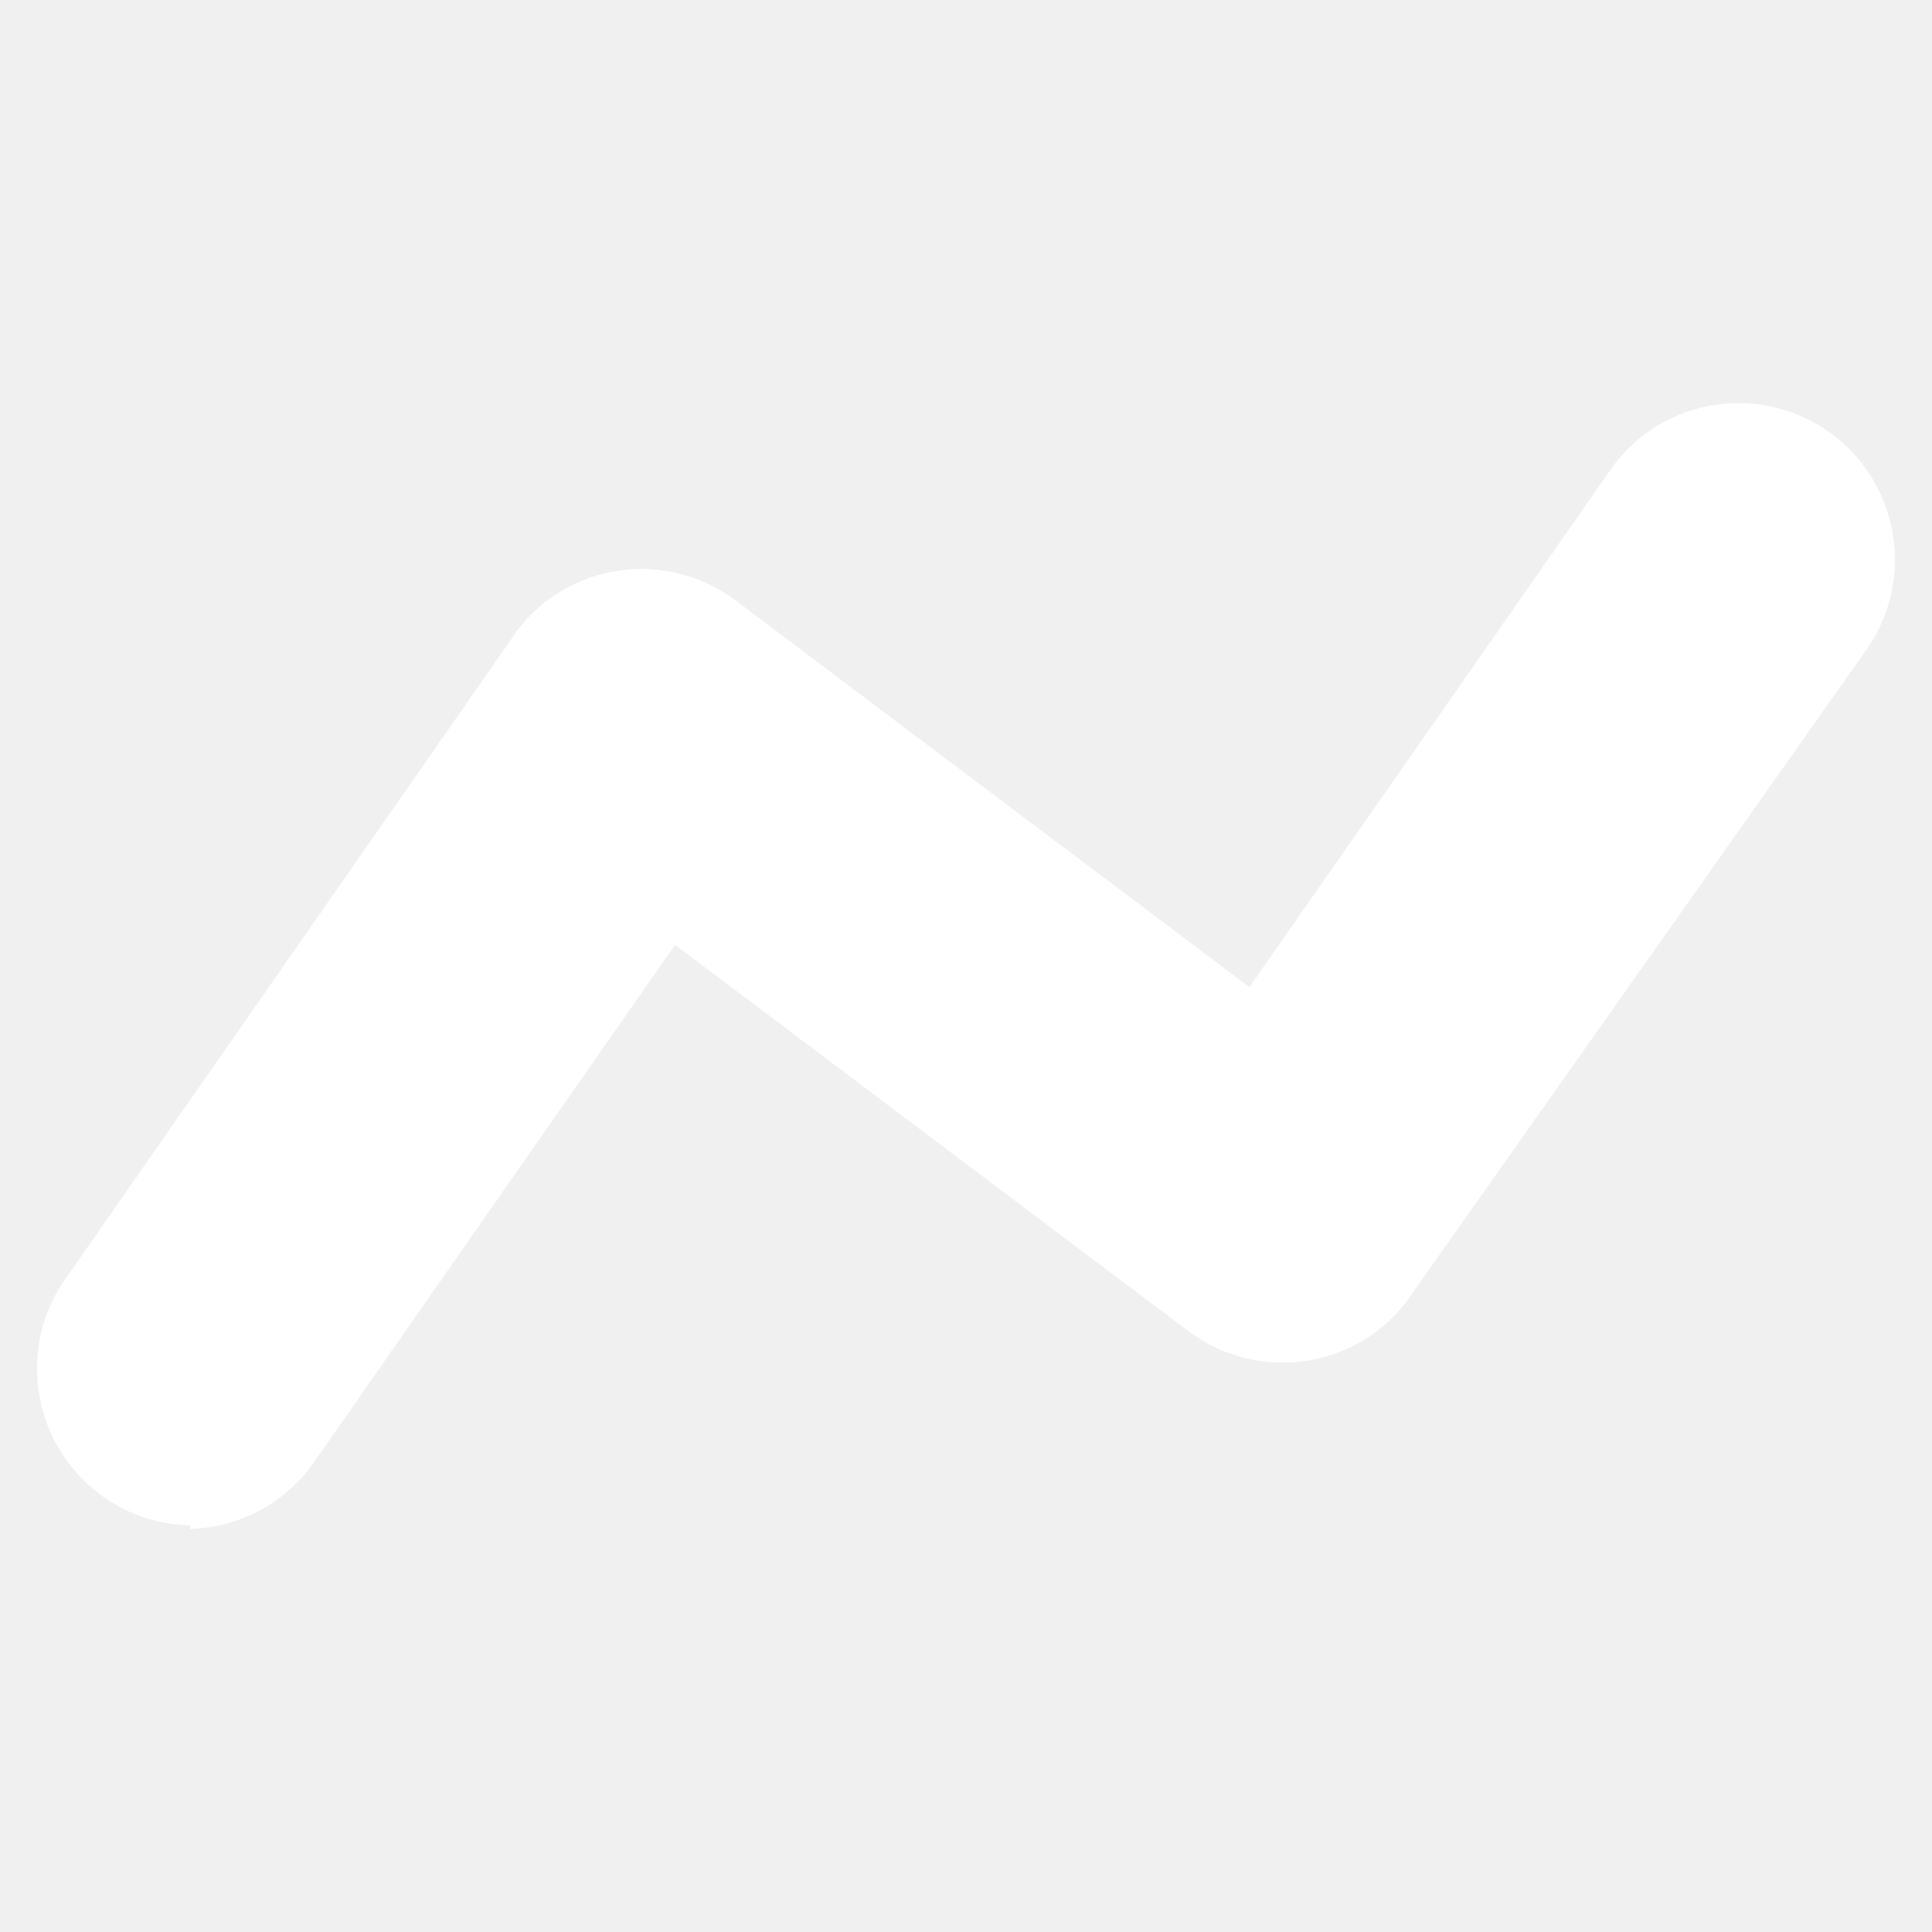
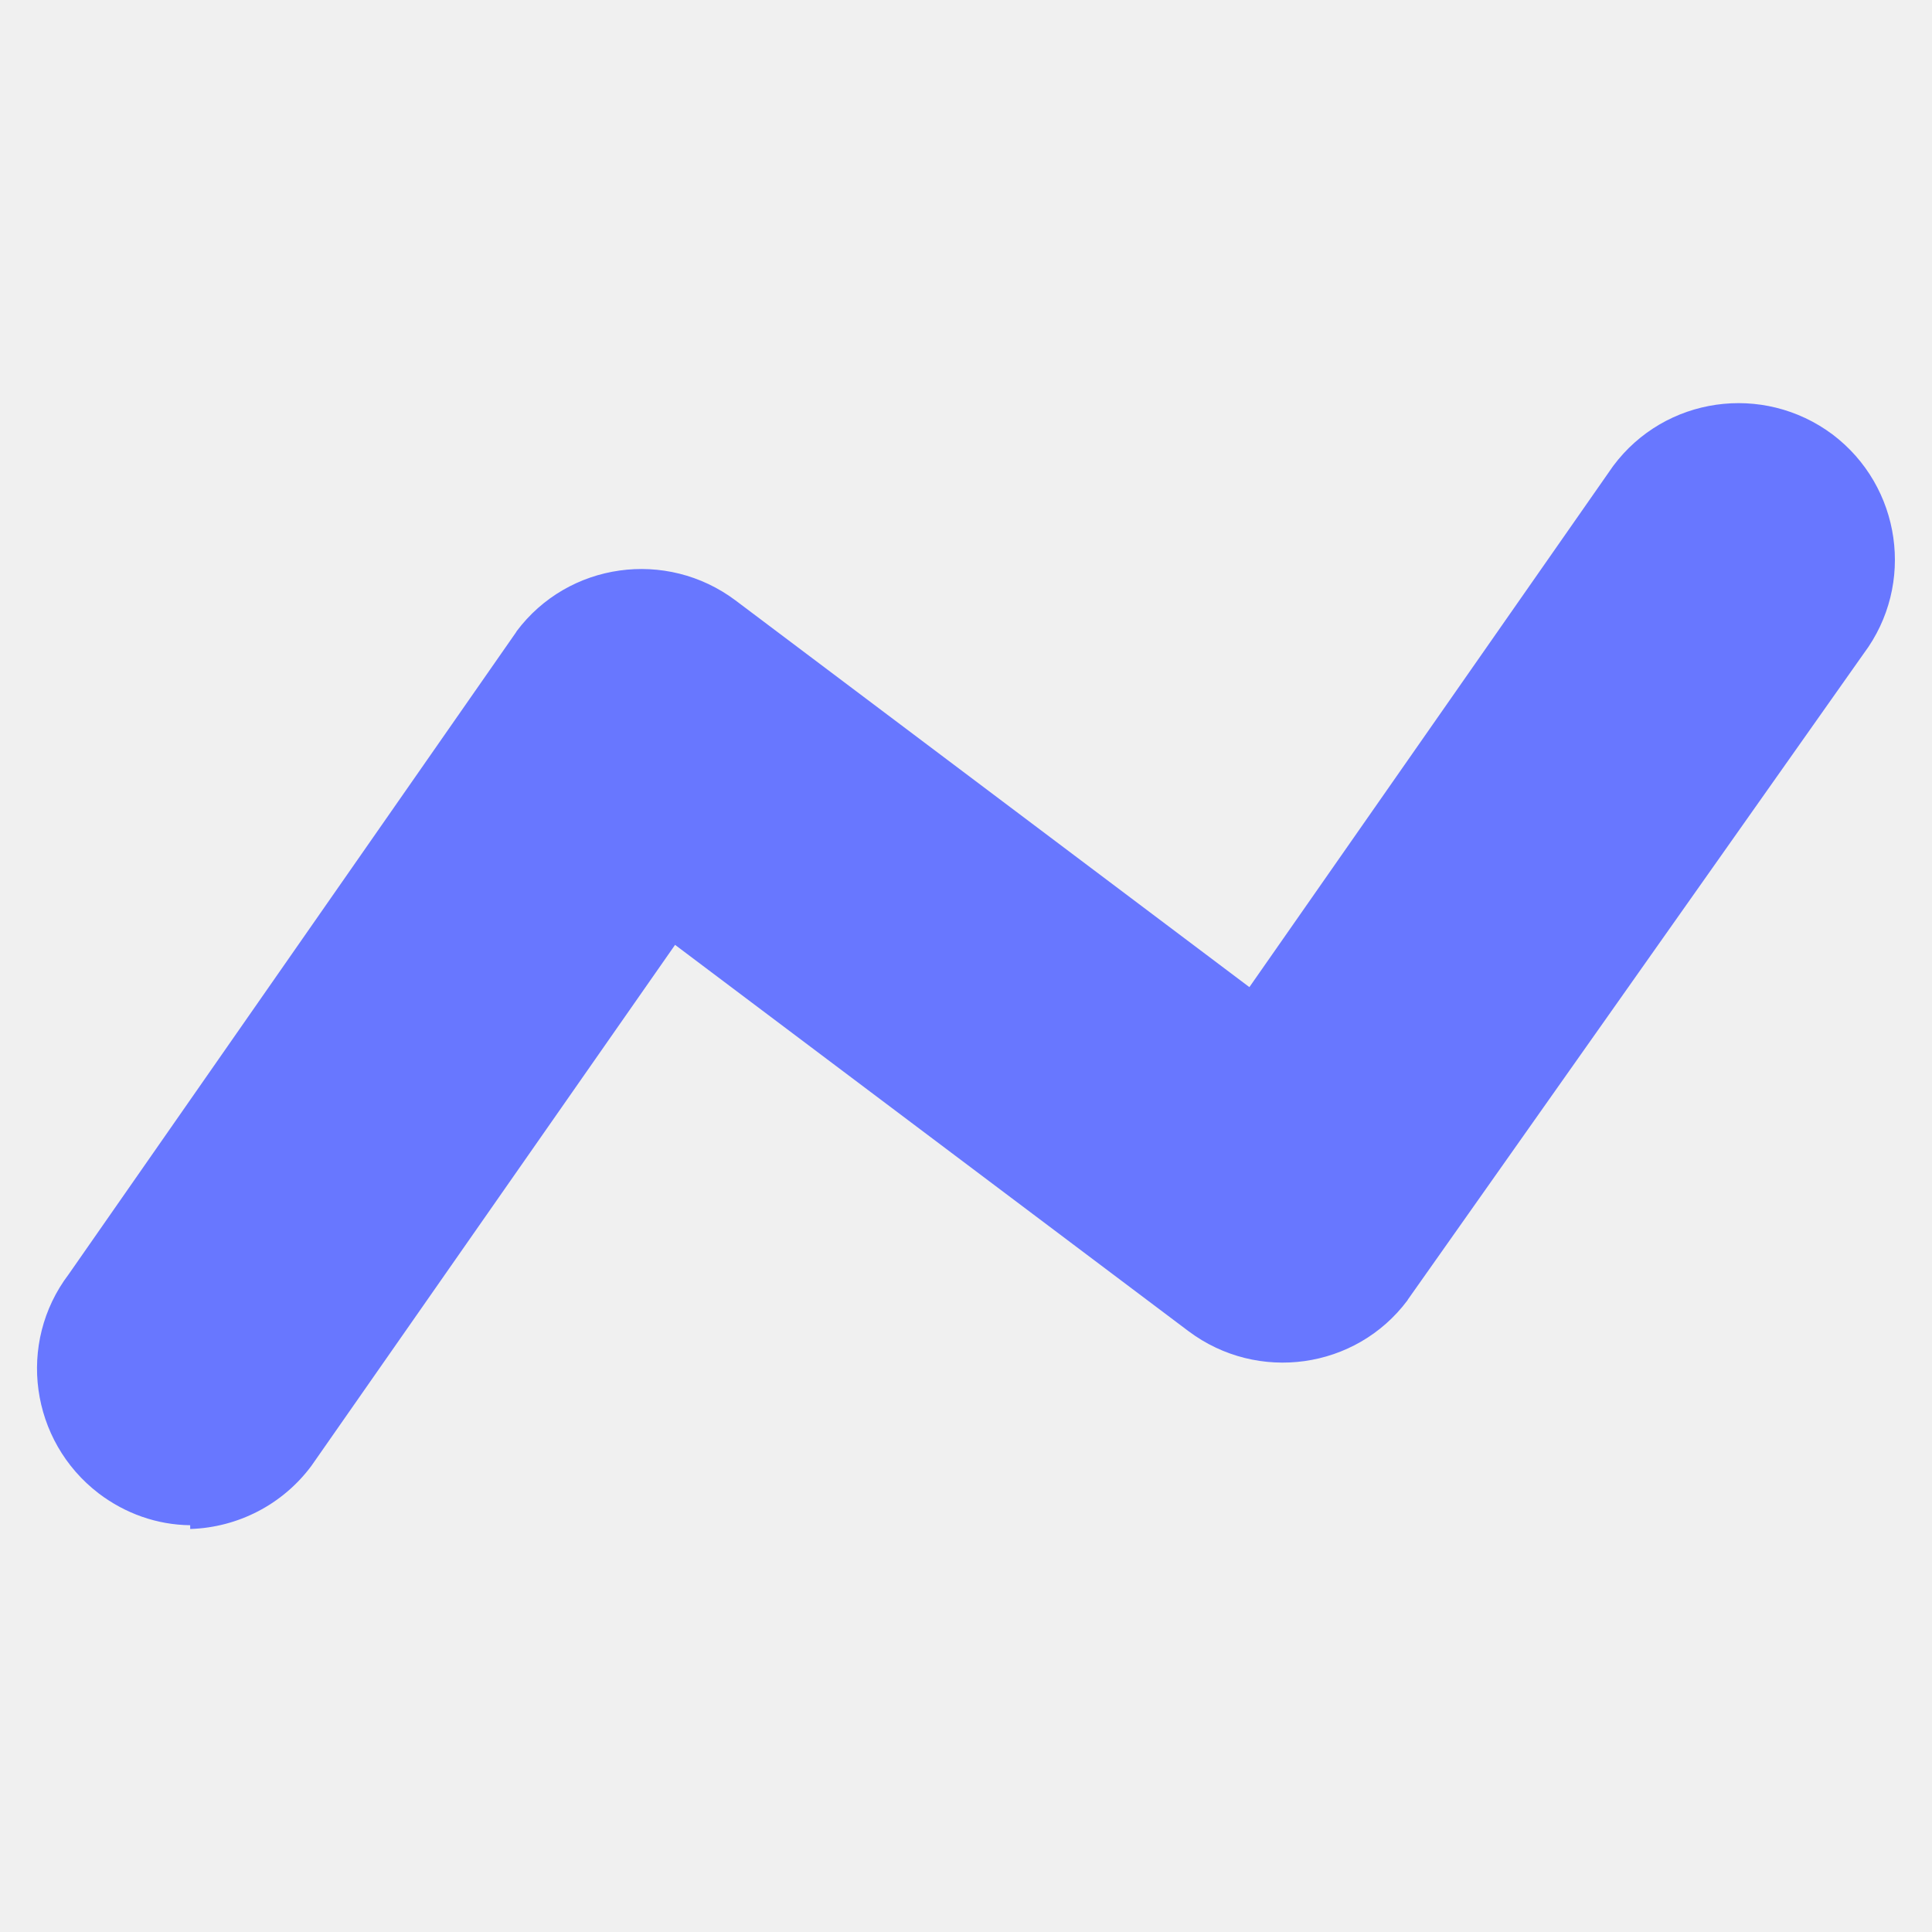
<svg xmlns="http://www.w3.org/2000/svg" version="1.1" id="Capa_1" x="0px" y="0px" viewBox="0 0 512 512" style="enable-background:new 0 0 512 512;" xml:space="preserve">
  <style type="text/css">
- 	.st0{fill:#FFFFFF;}
+ 	.st0{fill:#6877FF;}
</style>
  <g>
    <g>
      <path class="st0" d="M485.6,115.1c-18.4-13.7-44.4-10-58.1,8.4l-96.4,138.1L194.9,159.1c-18.3-13.7-44.3-10.1-58,8.2    c0,0.1-0.1,0.1-0.1,0.2L18.2,337.7C4.4,355.9,8,381.9,26.2,395.8c7,5.3,15.4,8.3,24.2,8.4v1c12.7-0.4,24.5-6.5,32.1-16.7    l96.4-138.1L315,352.8c18.3,13.7,44.3,10.1,58-8.2c0-0.1,0.1-0.1,0.1-0.2l120.8-171.2C507.6,154.9,503.9,128.9,485.6,115.1z" />
    </g>
  </g>
</svg>
